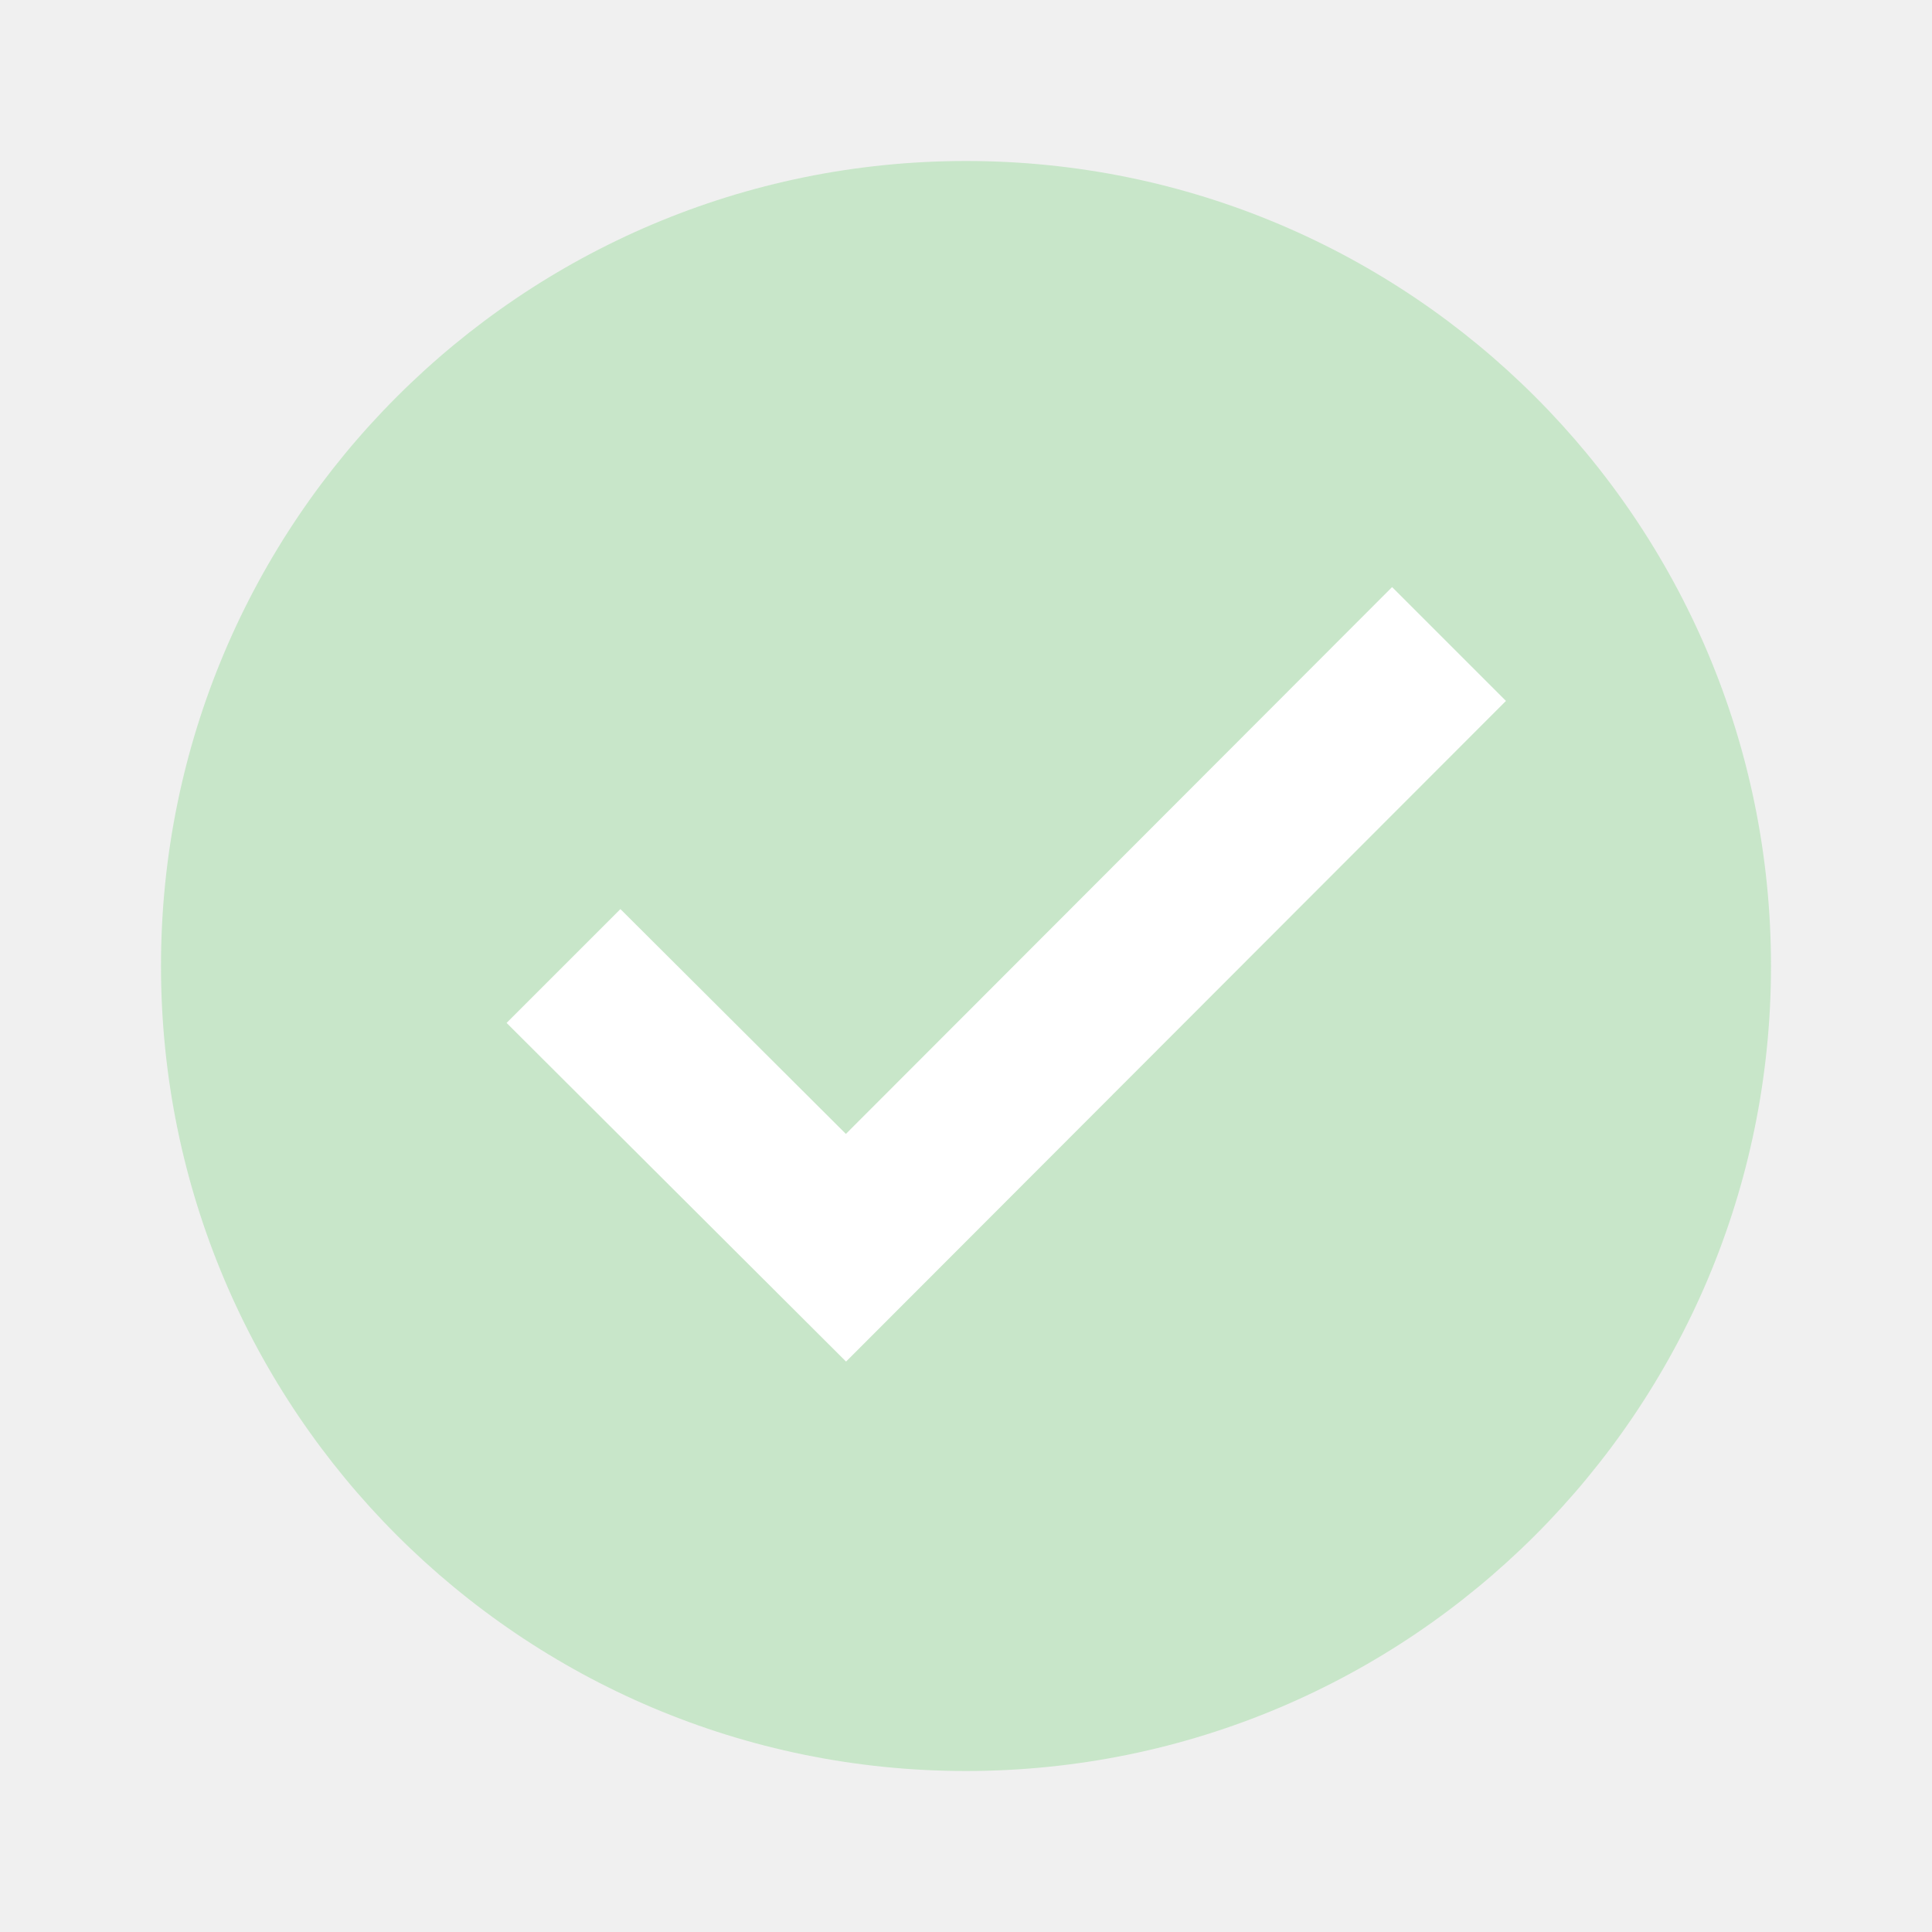
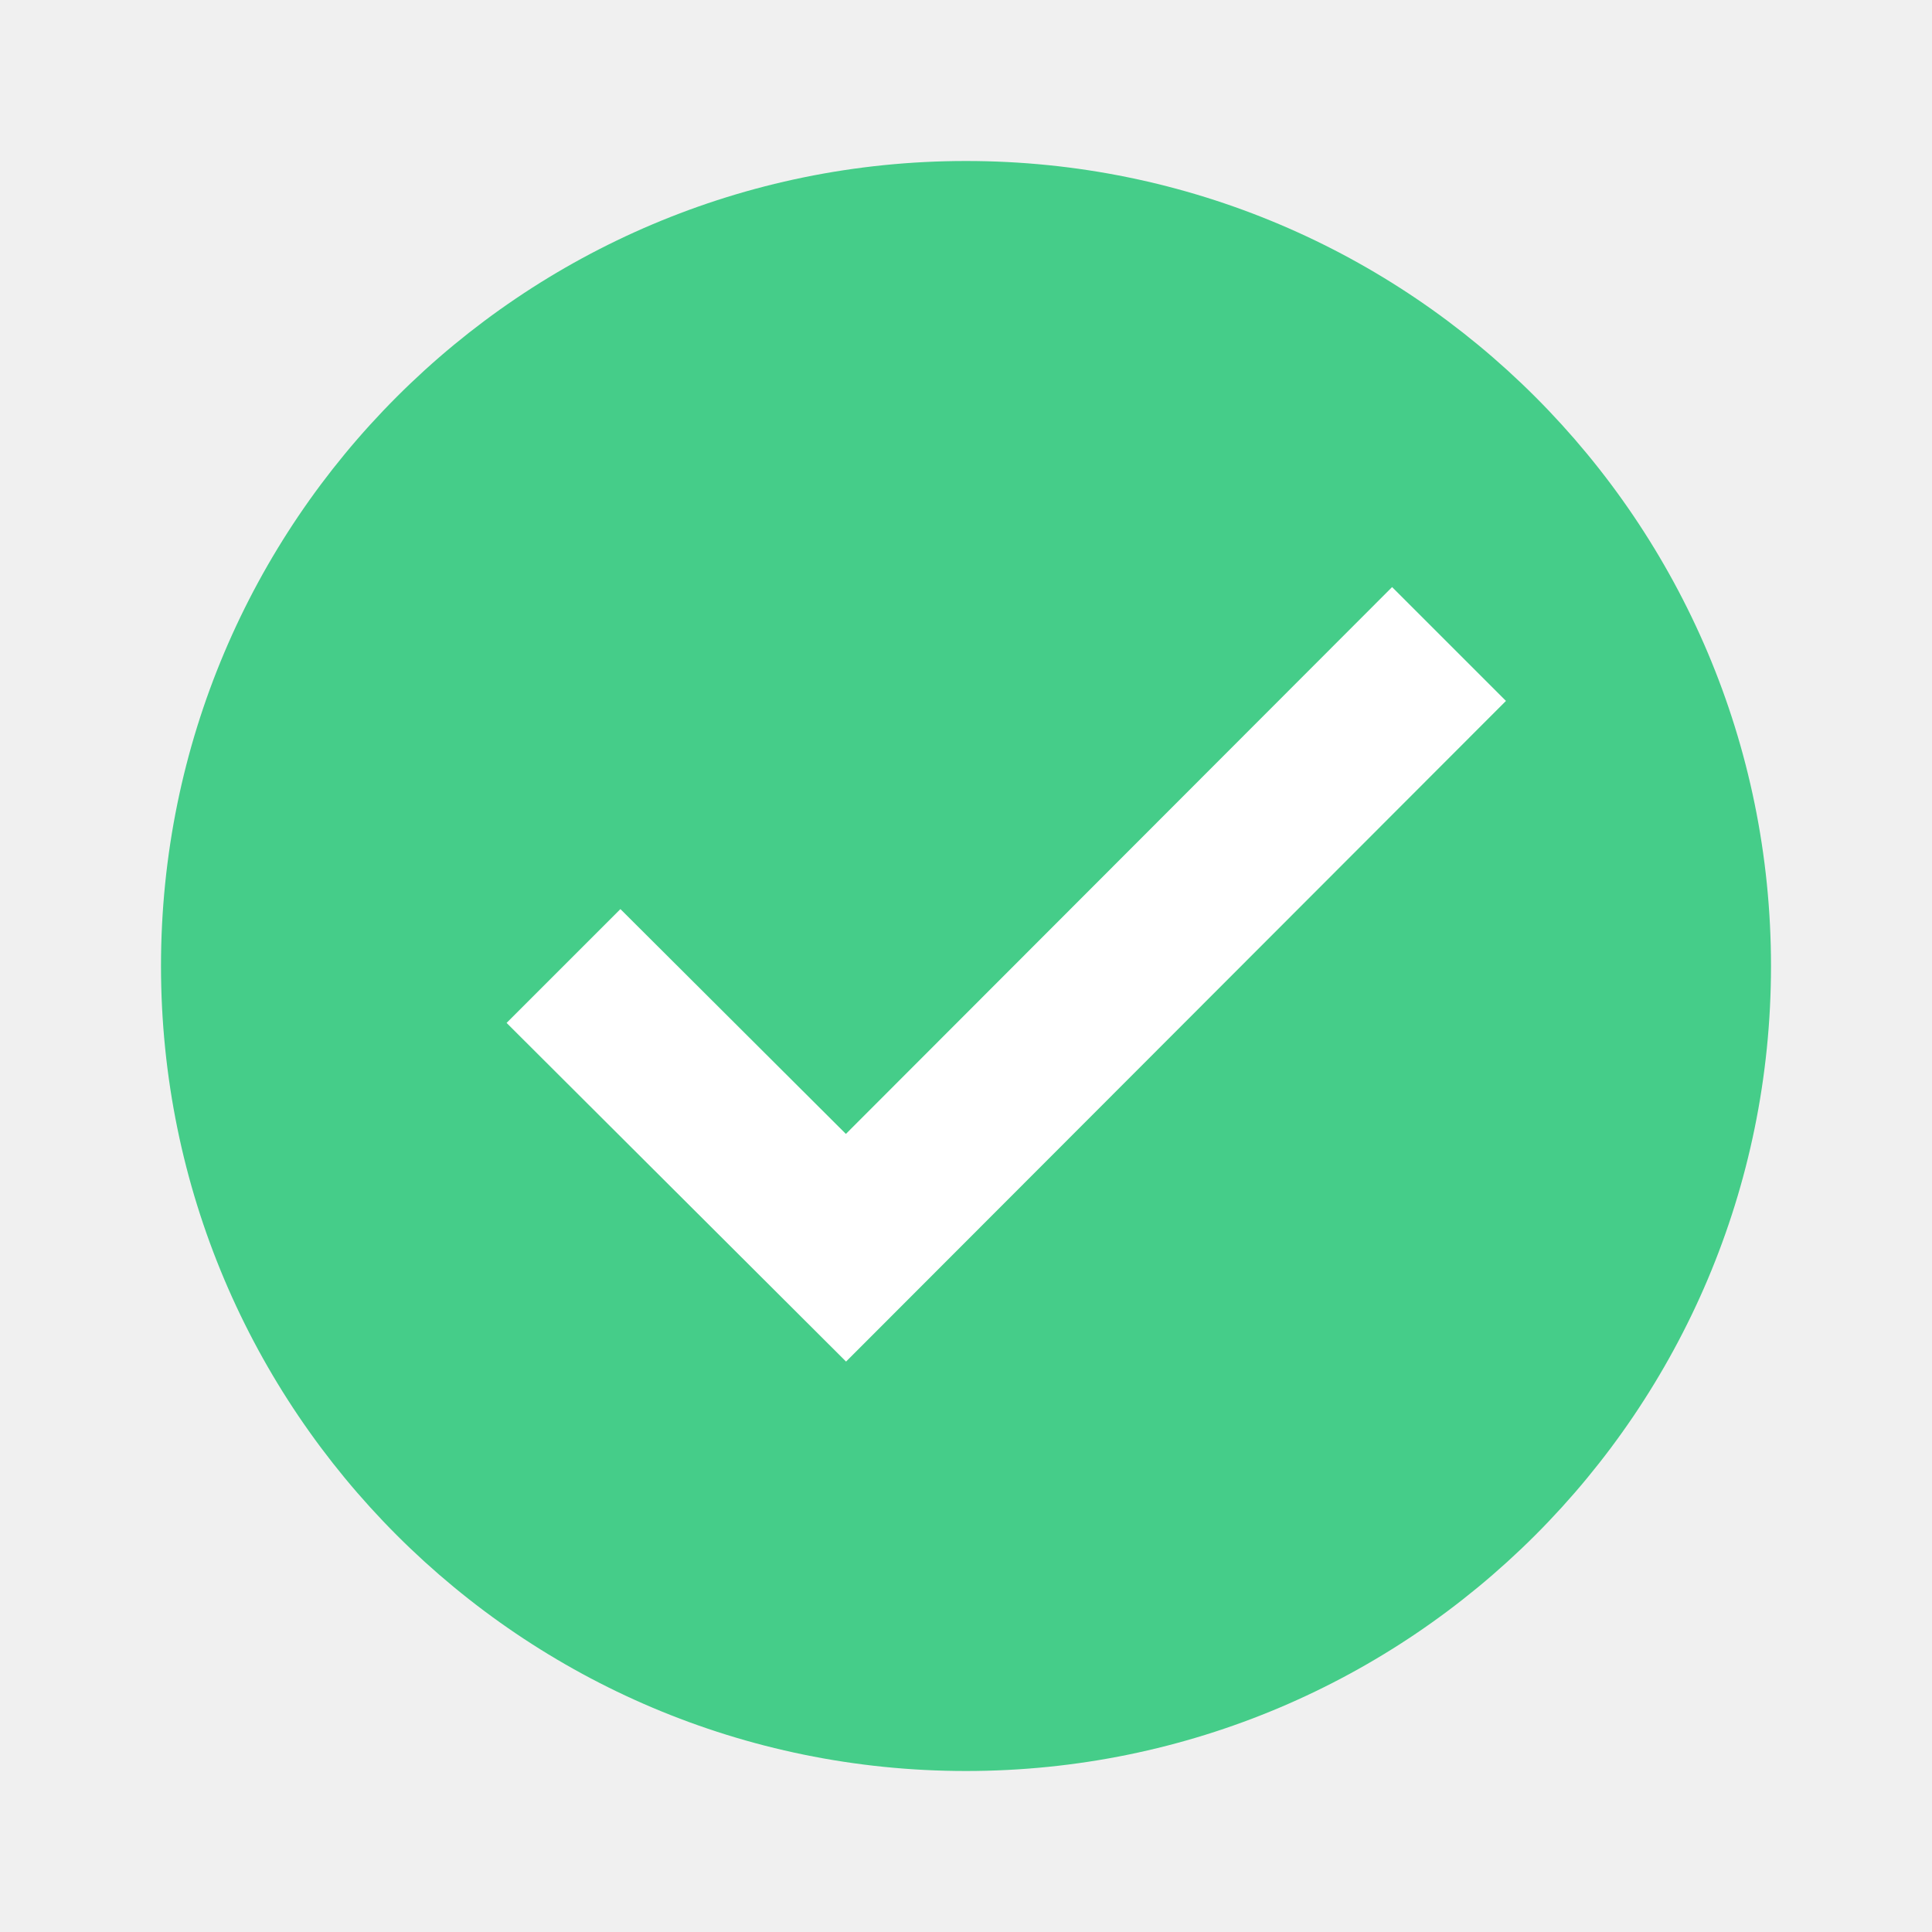
<svg xmlns="http://www.w3.org/2000/svg" viewBox="0 0 48 48" width="240px" height="240px">
-   <path fill="#c8e6c9" d="M44,24c0,11.045-8.955,20-20,20S4,35.045,4,24S12.955,4,24,4S44,12.955,44,24z" />
+   <path fill="#45cd89" d="M44,24c0,11.045-8.955,20-20,20S4,35.045,4,24S12.955,4,24,4S44,12.955,44,24z" />
  <path fill="#fff" d="M34.586,14.586l-13.57,13.586l-5.602-5.586l-2.828,2.828l8.434,8.414l16.395-16.414L34.586,14.586z" />
</svg>
